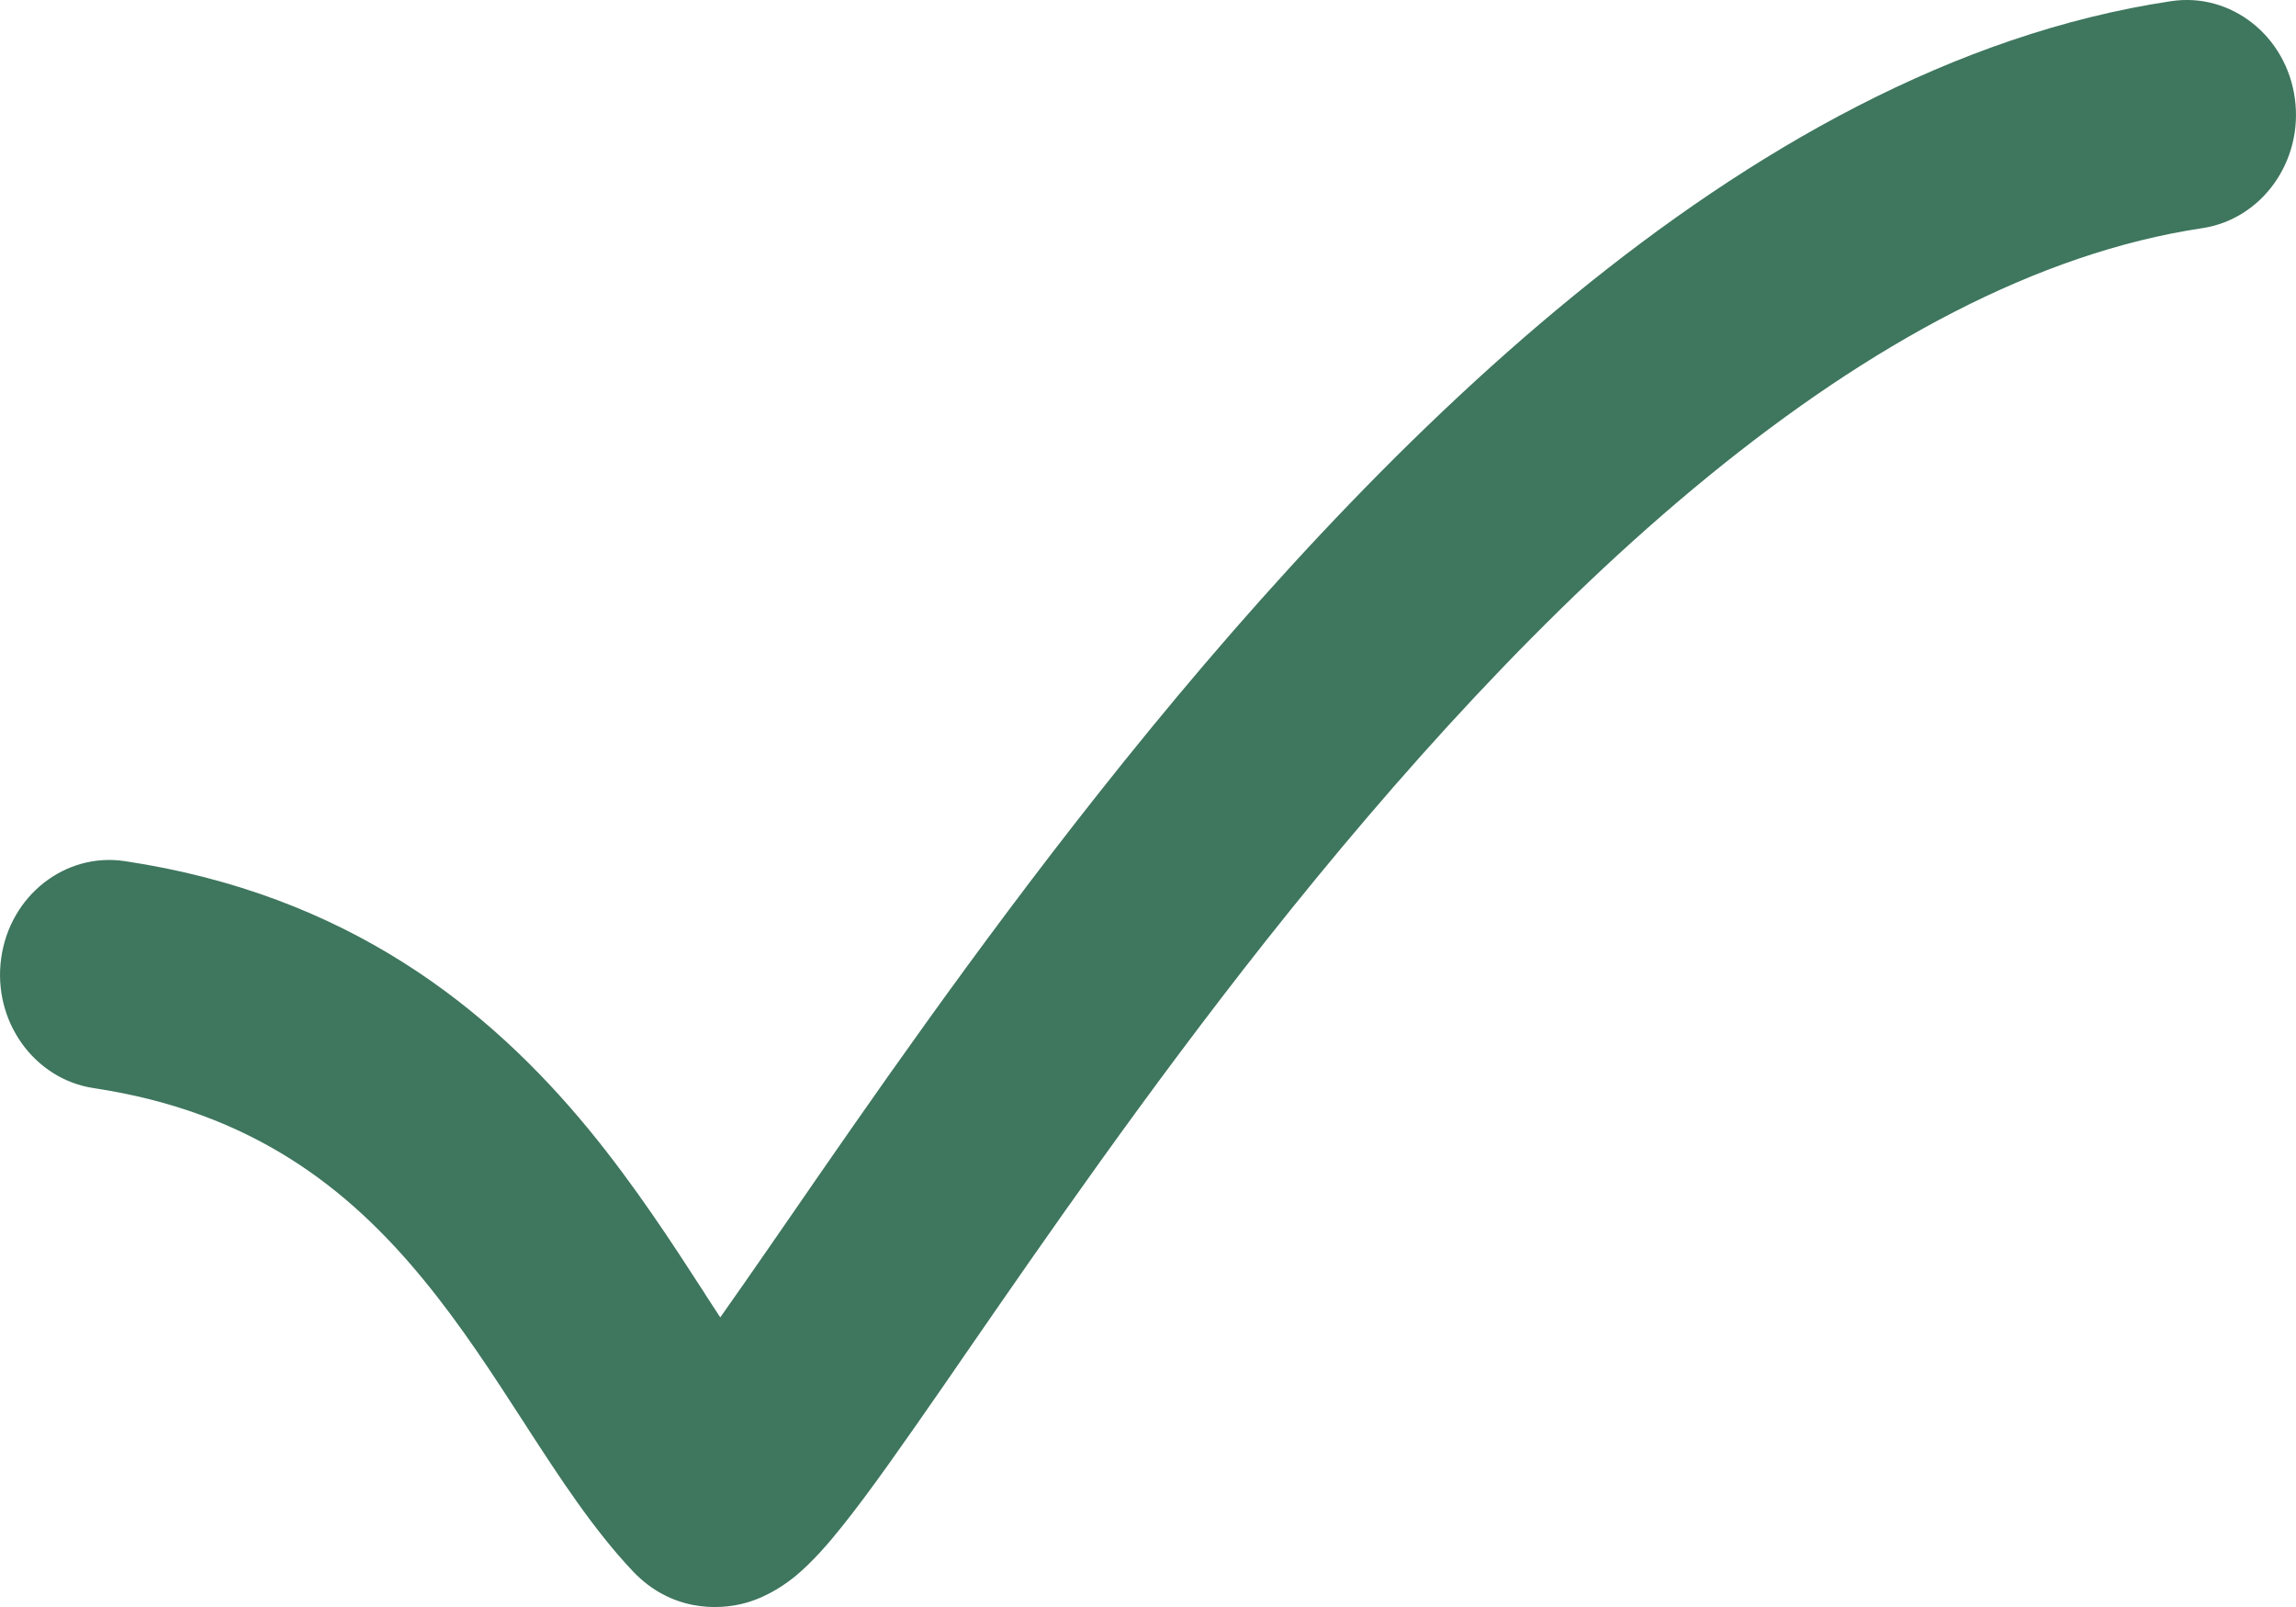
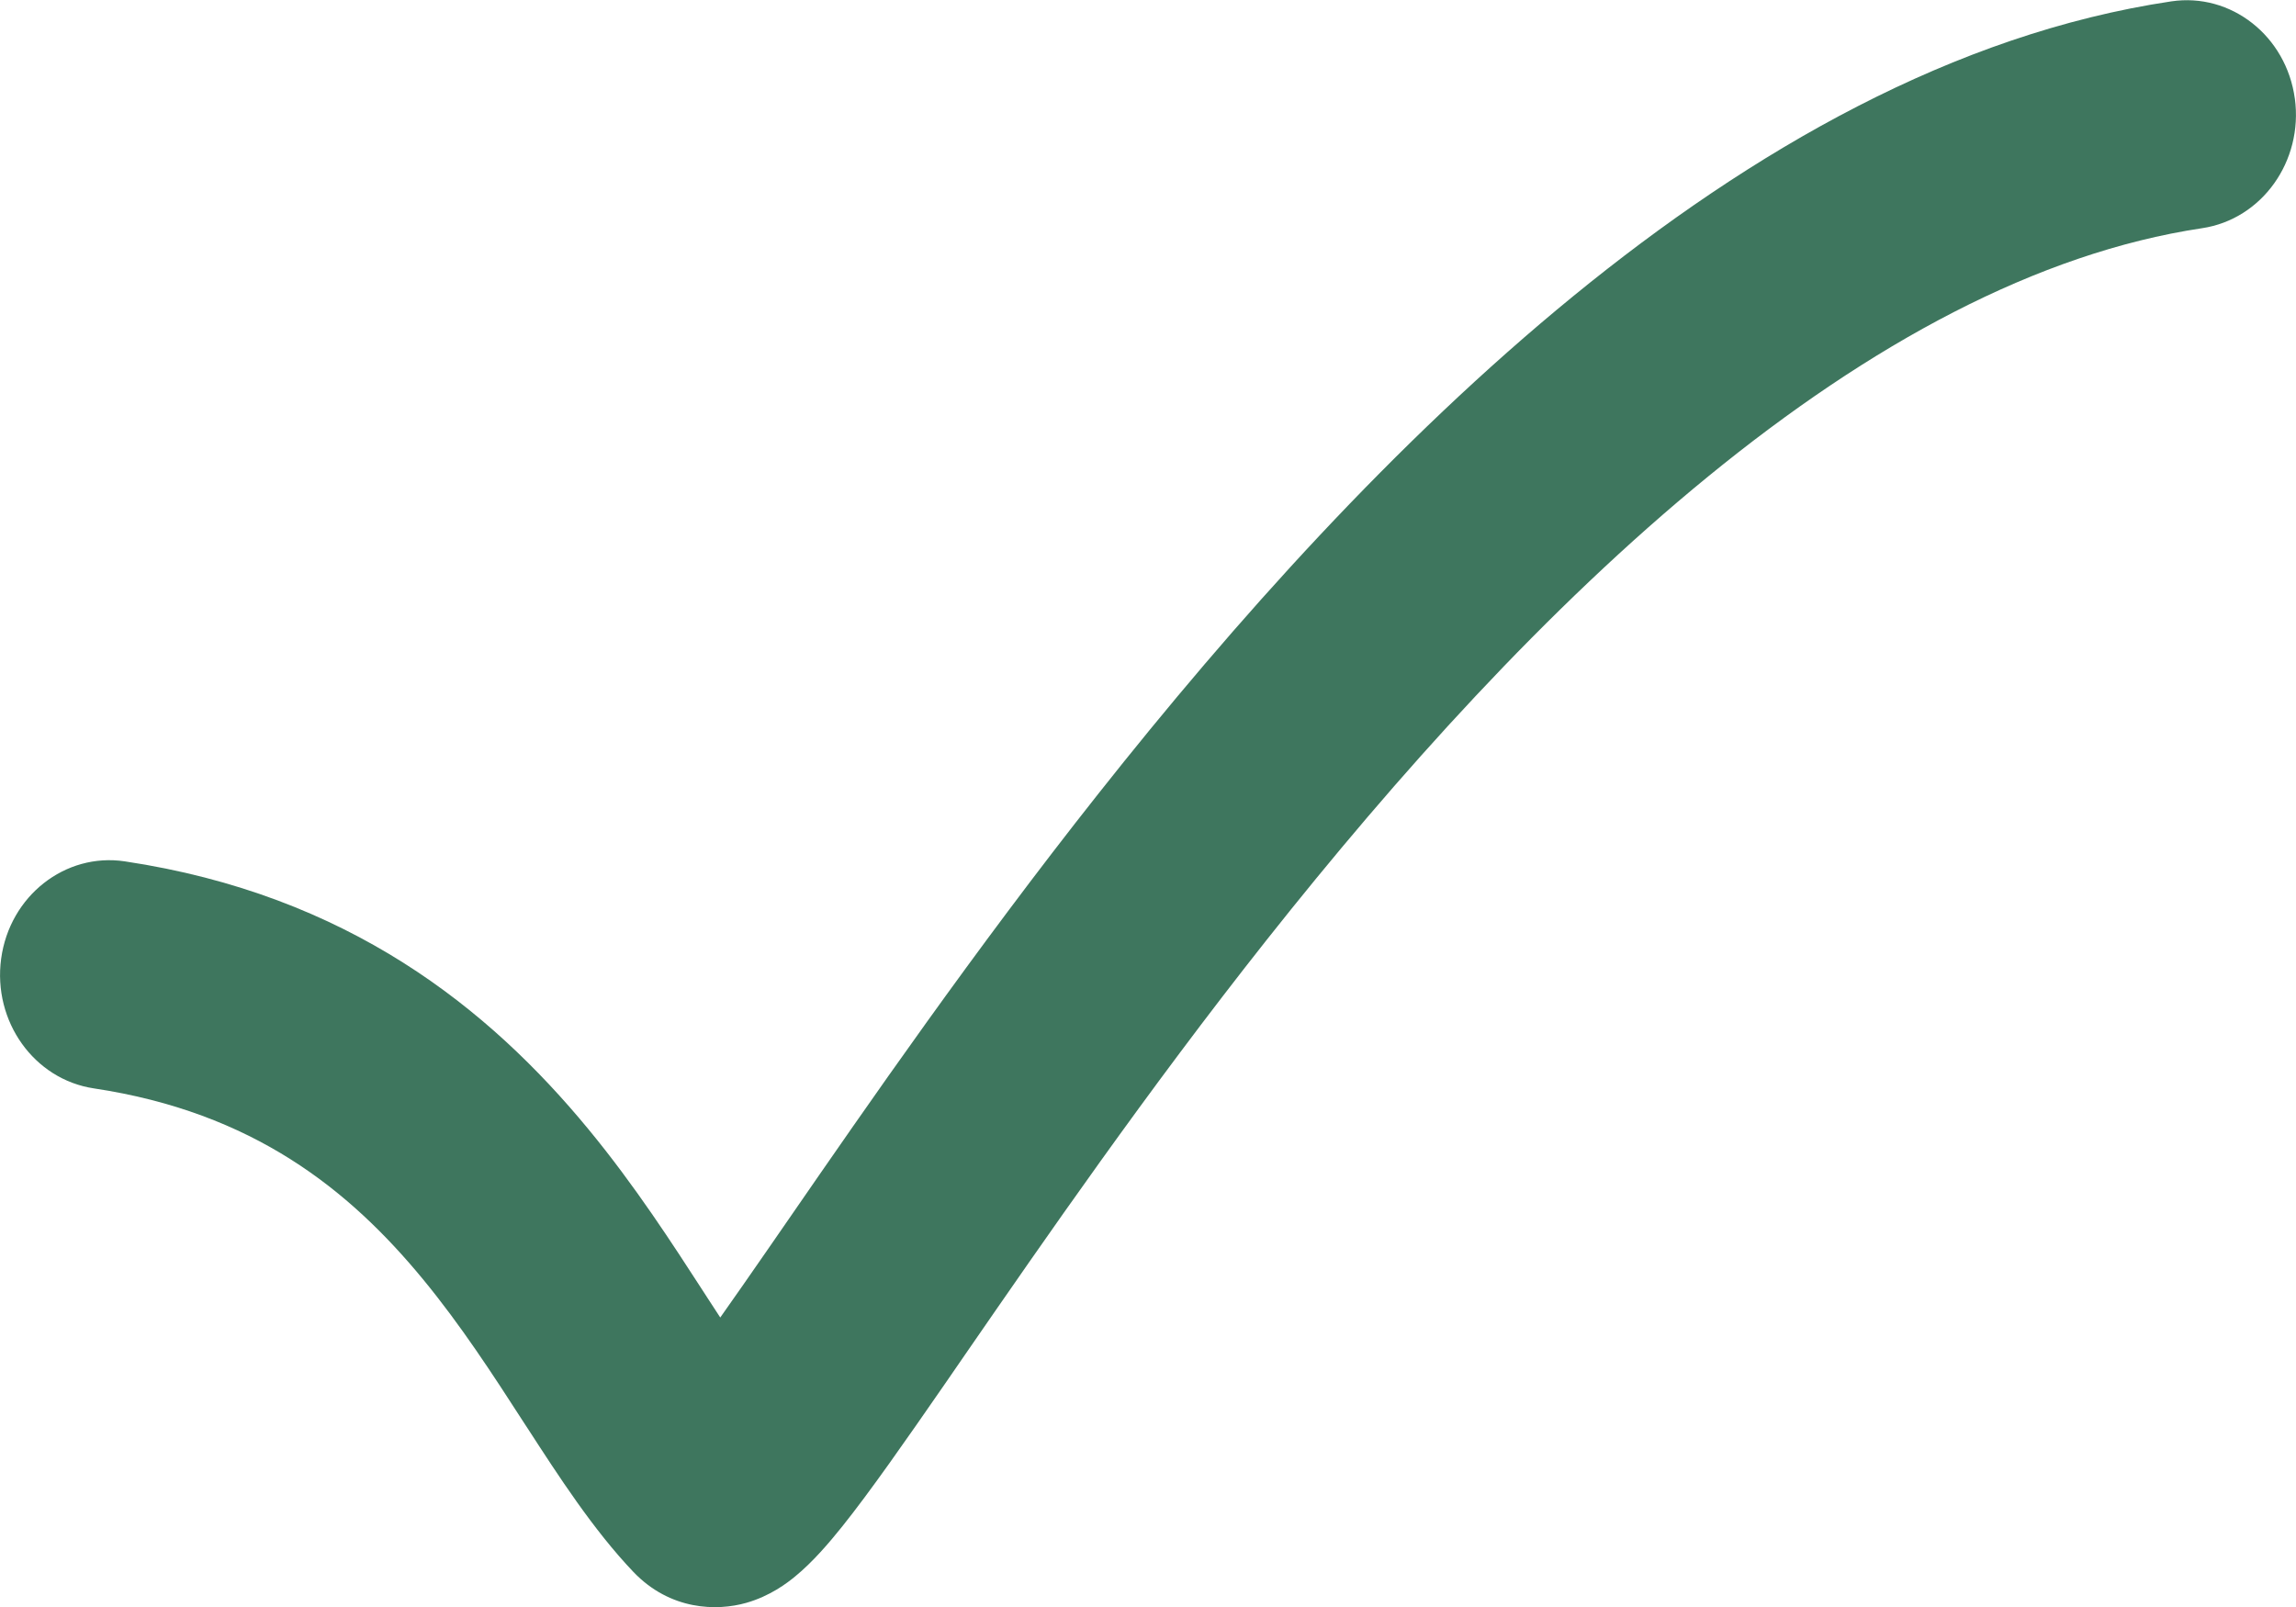
- <svg xmlns="http://www.w3.org/2000/svg" width="20" height="14" viewBox="0 0 20 14" fill="none">
-   <path fill-rule="evenodd" clip-rule="evenodd" d="M19.99 0.858C20.065 1.404 19.703 1.91 19.182 1.988C17.743 2.204 16.29 2.999 14.878 4.152C13.473 5.3 12.169 6.754 11.03 8.192C9.986 9.513 9.1 10.796 8.411 11.794C8.351 11.882 8.291 11.967 8.234 12.051C7.886 12.553 7.577 12.997 7.335 13.298C7.222 13.44 7.079 13.607 6.926 13.733C6.856 13.789 6.707 13.903 6.5 13.963C6.247 14.035 5.84 14.031 5.517 13.693C5.169 13.327 4.864 12.855 4.597 12.444L4.574 12.408C4.29 11.969 4.015 11.544 3.684 11.142C3.042 10.361 2.204 9.688 0.818 9.48C0.297 9.402 -0.065 8.896 0.01 8.35C0.084 7.804 0.566 7.424 1.087 7.502C3.034 7.794 4.26 8.785 5.126 9.836C5.53 10.328 5.859 10.836 6.131 11.256C6.141 11.272 6.151 11.287 6.16 11.302C6.2 11.363 6.238 11.421 6.274 11.477C6.397 11.304 6.535 11.104 6.692 10.878C6.75 10.794 6.809 10.708 6.871 10.619C7.557 9.624 8.478 8.291 9.565 6.917C10.748 5.421 12.152 3.847 13.708 2.576C15.258 1.309 17.019 0.294 18.913 0.01C19.433 -0.068 19.916 0.312 19.99 0.858Z" fill="#3E765E" />
+ <svg xmlns="http://www.w3.org/2000/svg" fill="none" height="14" viewBox="0 0 20 14" width="20">
+   <path clip-rule="evenodd" d="m19.99.858c.074.546-.287 1.052-.808 1.13-1.439.216-2.893 1.011-4.304 2.164-1.405 1.148-2.709 2.602-3.848 4.041-1.045 1.321-1.93 2.604-2.619 3.602-.061.088-.12.173-.177.257-.348.503-.657.946-.898 1.247-.113.141-.256.309-.41.435-.069.057-.218.171-.426.23-.253.072-.66.068-.983-.27-.348-.365-.653-.837-.92-1.249l-.023-.035c-.284-.44-.559-.864-.89-1.266-.643-.78-1.48-1.454-2.866-1.662-.521-.078-.882-.584-.808-1.13.074-.546.557-.926 1.077-.848 1.947.292 3.173 1.283 4.039 2.334.405.491.733 1 1.005 1.42.01.015.02.03.029.045.039.061.077.119.114.175.123-.173.261-.373.418-.599.058-.083.117-.17.179-.259.687-.995 1.607-2.328 2.694-3.702 1.183-1.496 2.587-3.07 4.143-4.341 1.55-1.266 3.311-2.282 5.205-2.565.521-.078 1.003.301 1.077.848z" fill="#3e765e" fill-rule="evenodd" />
</svg>
